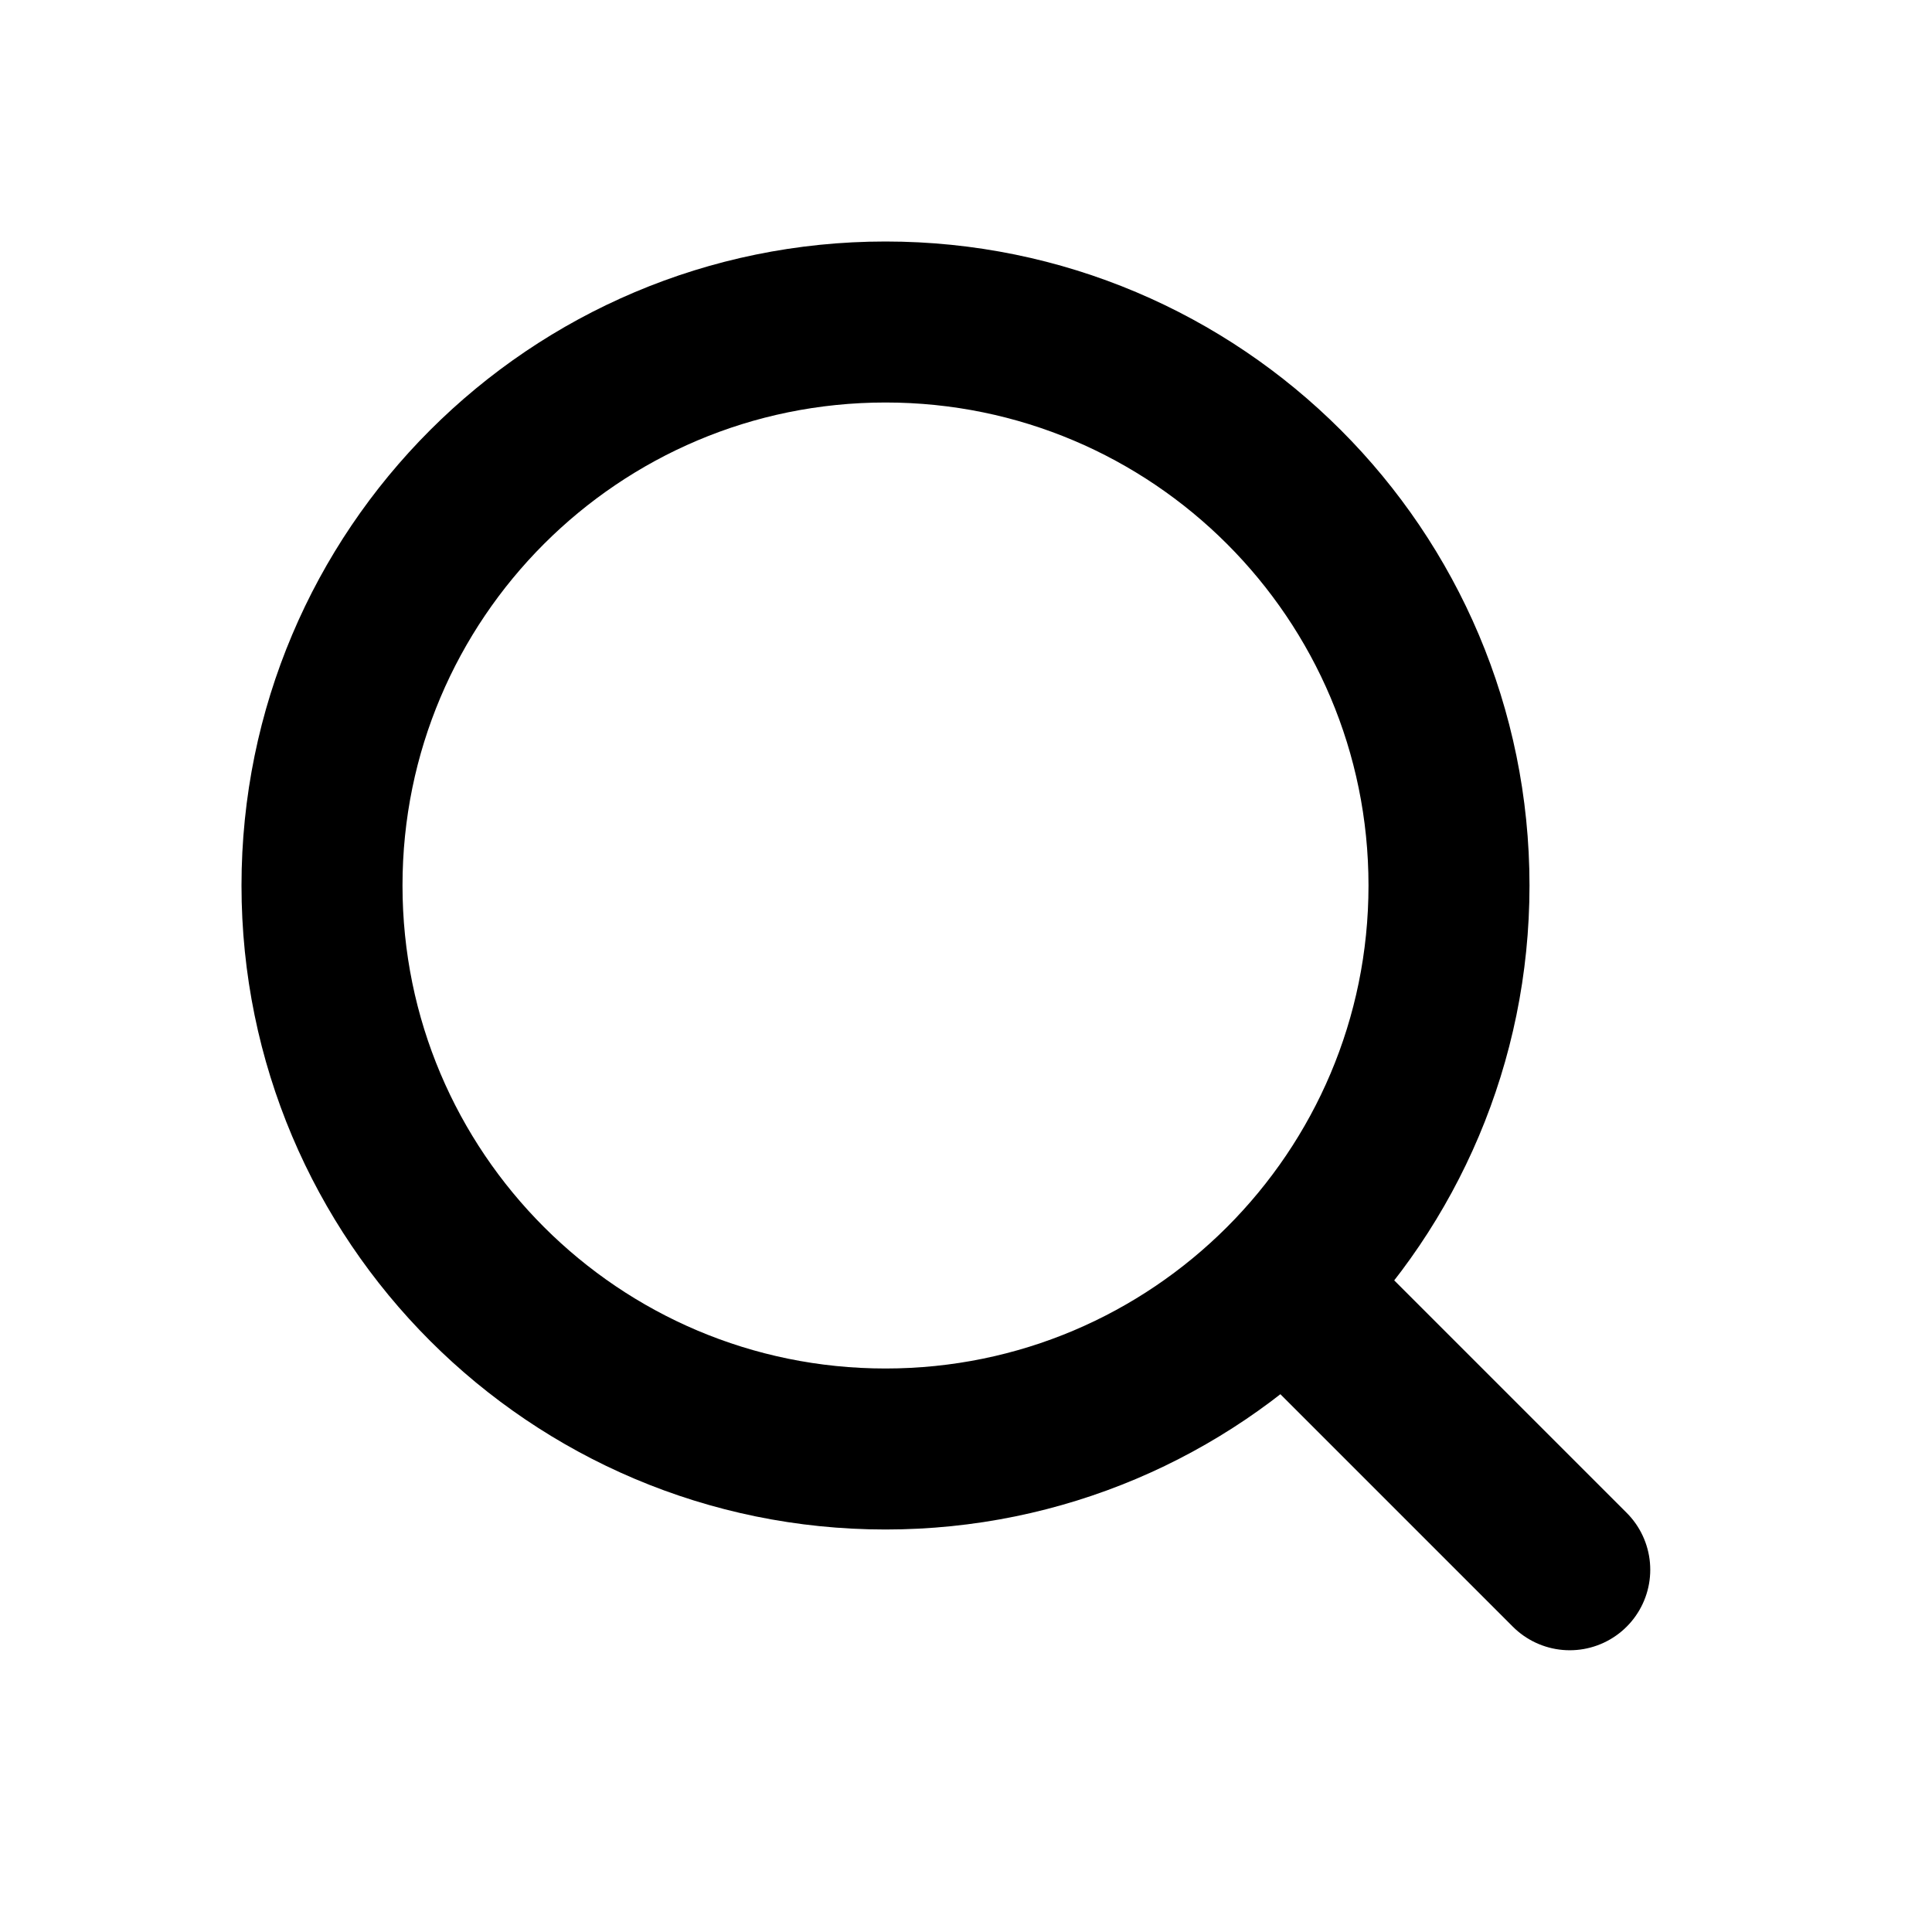
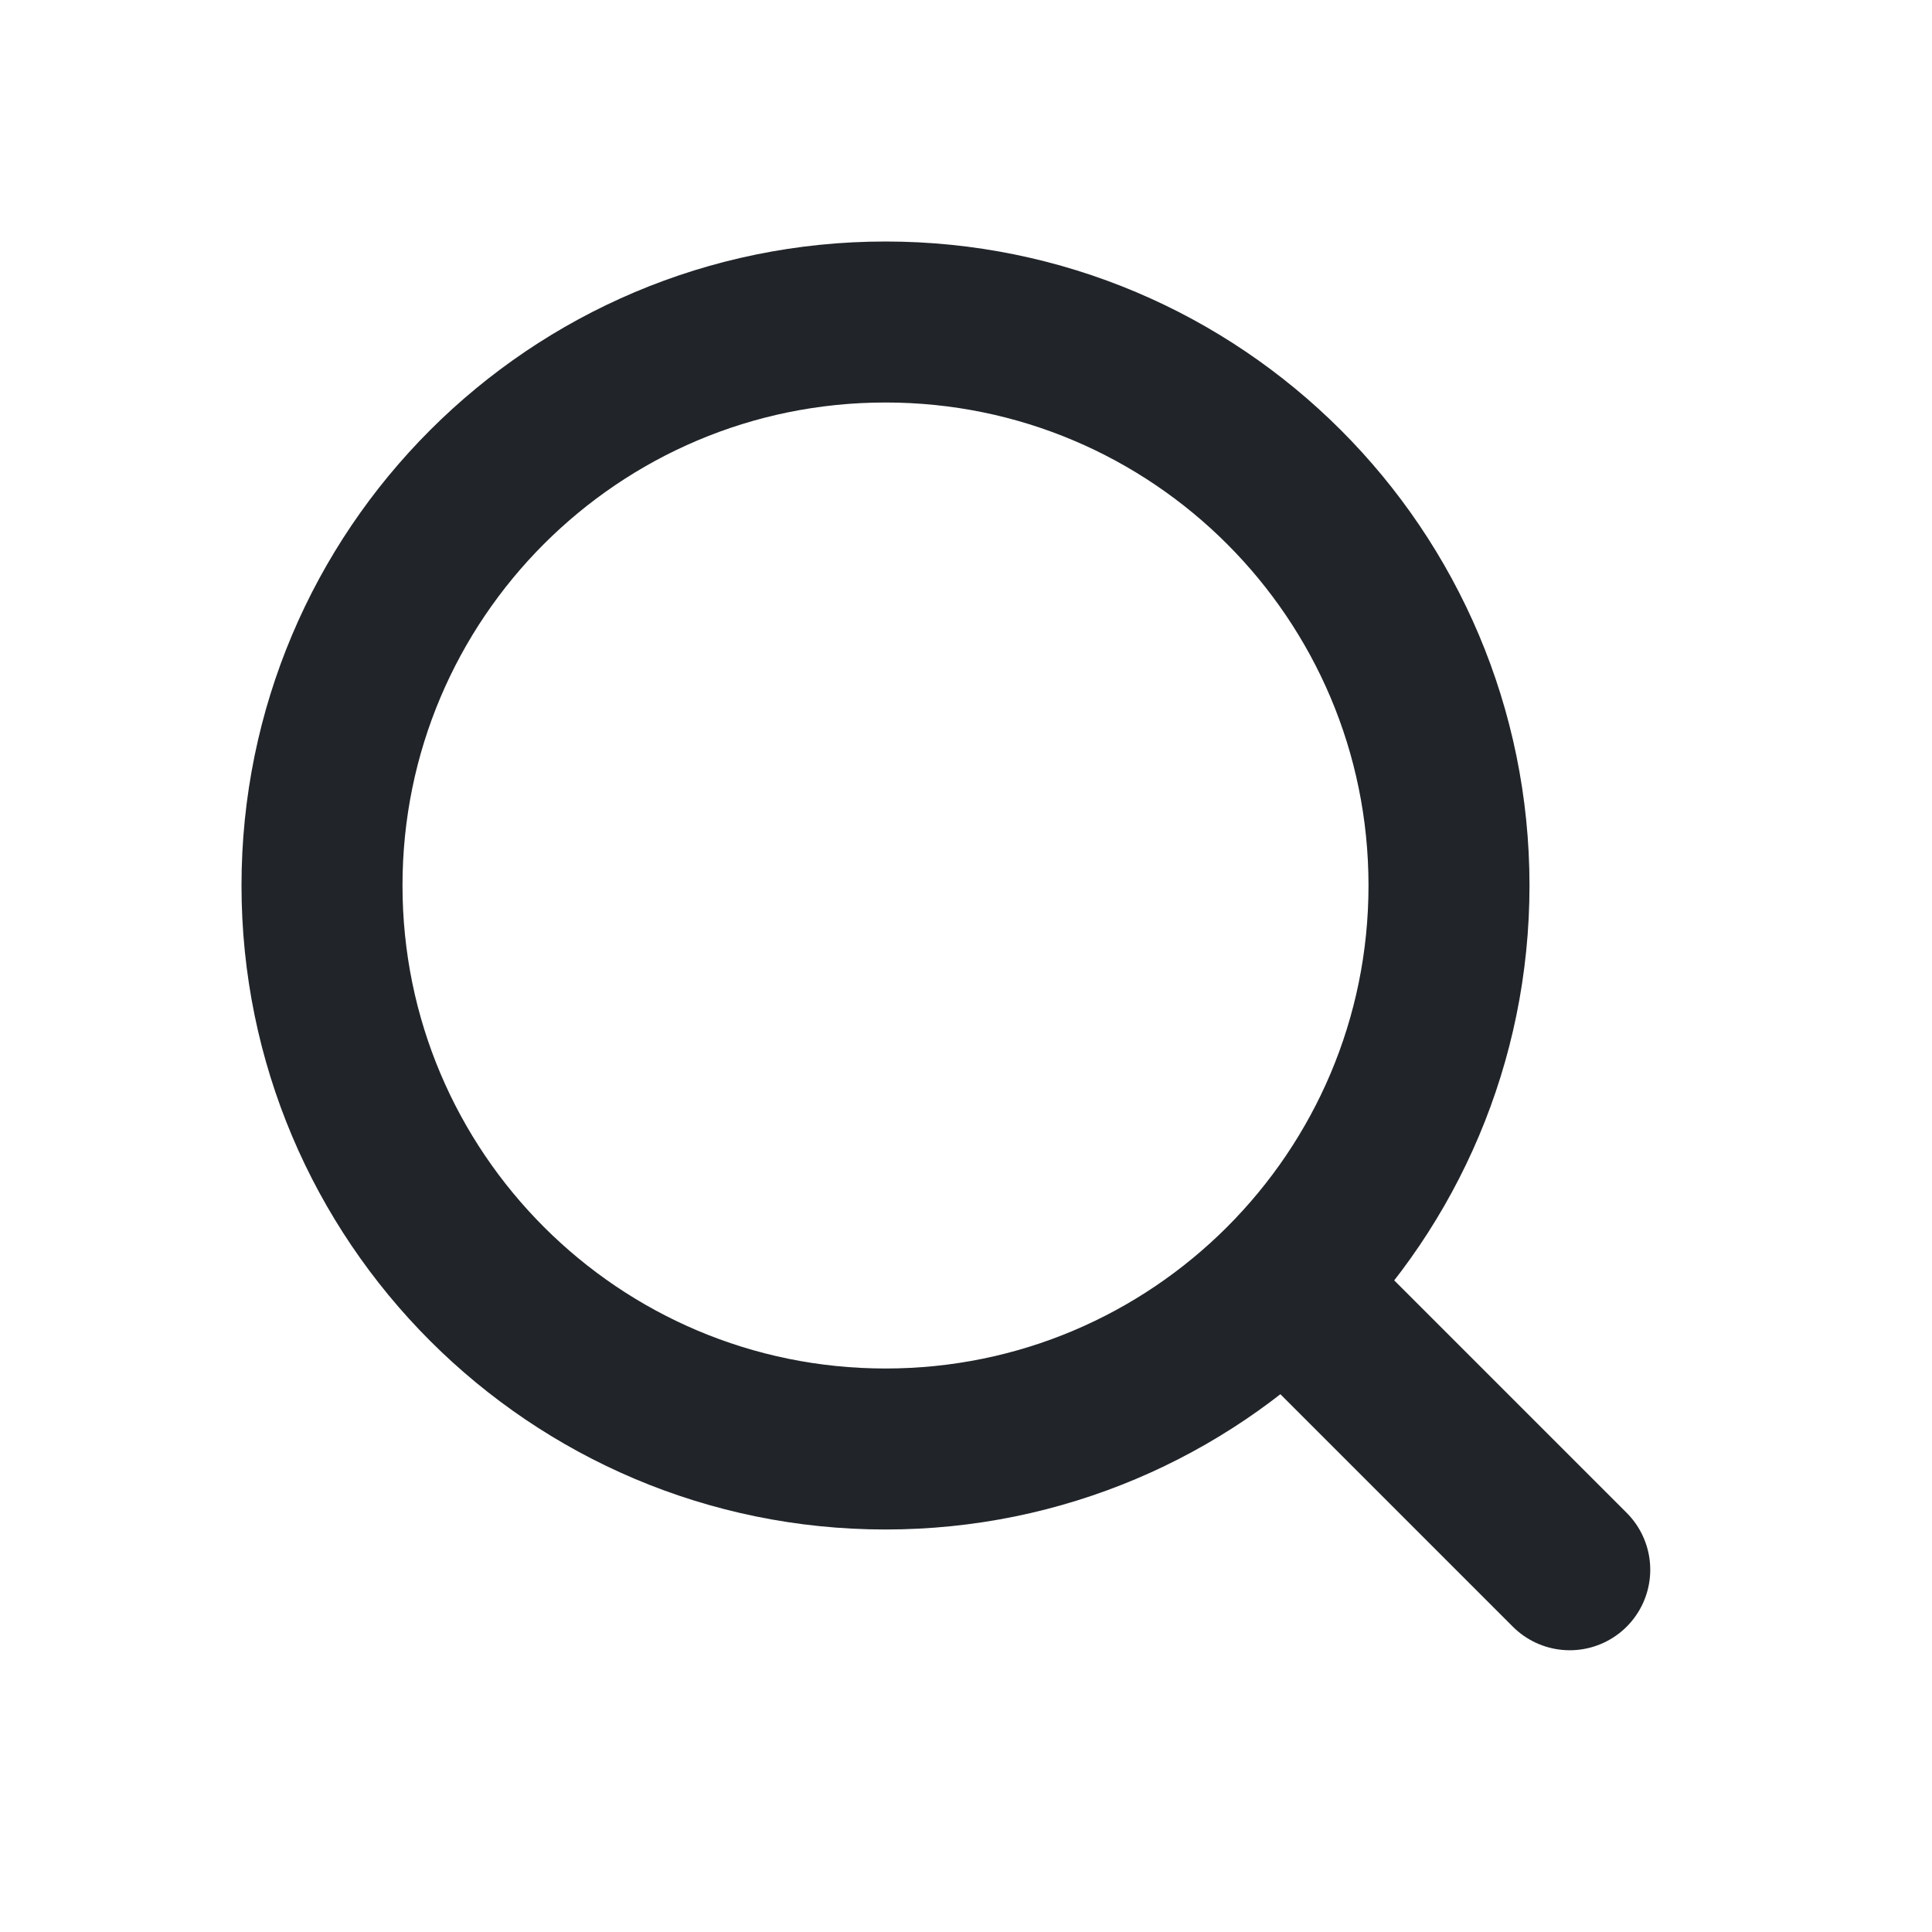
<svg xmlns="http://www.w3.org/2000/svg" width="24" height="24" viewBox="0 0 24 24">
-   <g stroke="#000" stroke-width="2" fill="none" fill-rule="evenodd" stroke-linecap="round" stroke-linejoin="round">
+   <g stroke="#212529" stroke-width="2" fill="none" fill-rule="evenodd" stroke-linecap="round" stroke-linejoin="round">
    <circle transform="matrix(-1 0 0 1 22 0)" cx="11" cy="11" r="7" />
    <path d="m16 16 3.5 3.5" />
  </g>
</svg>
